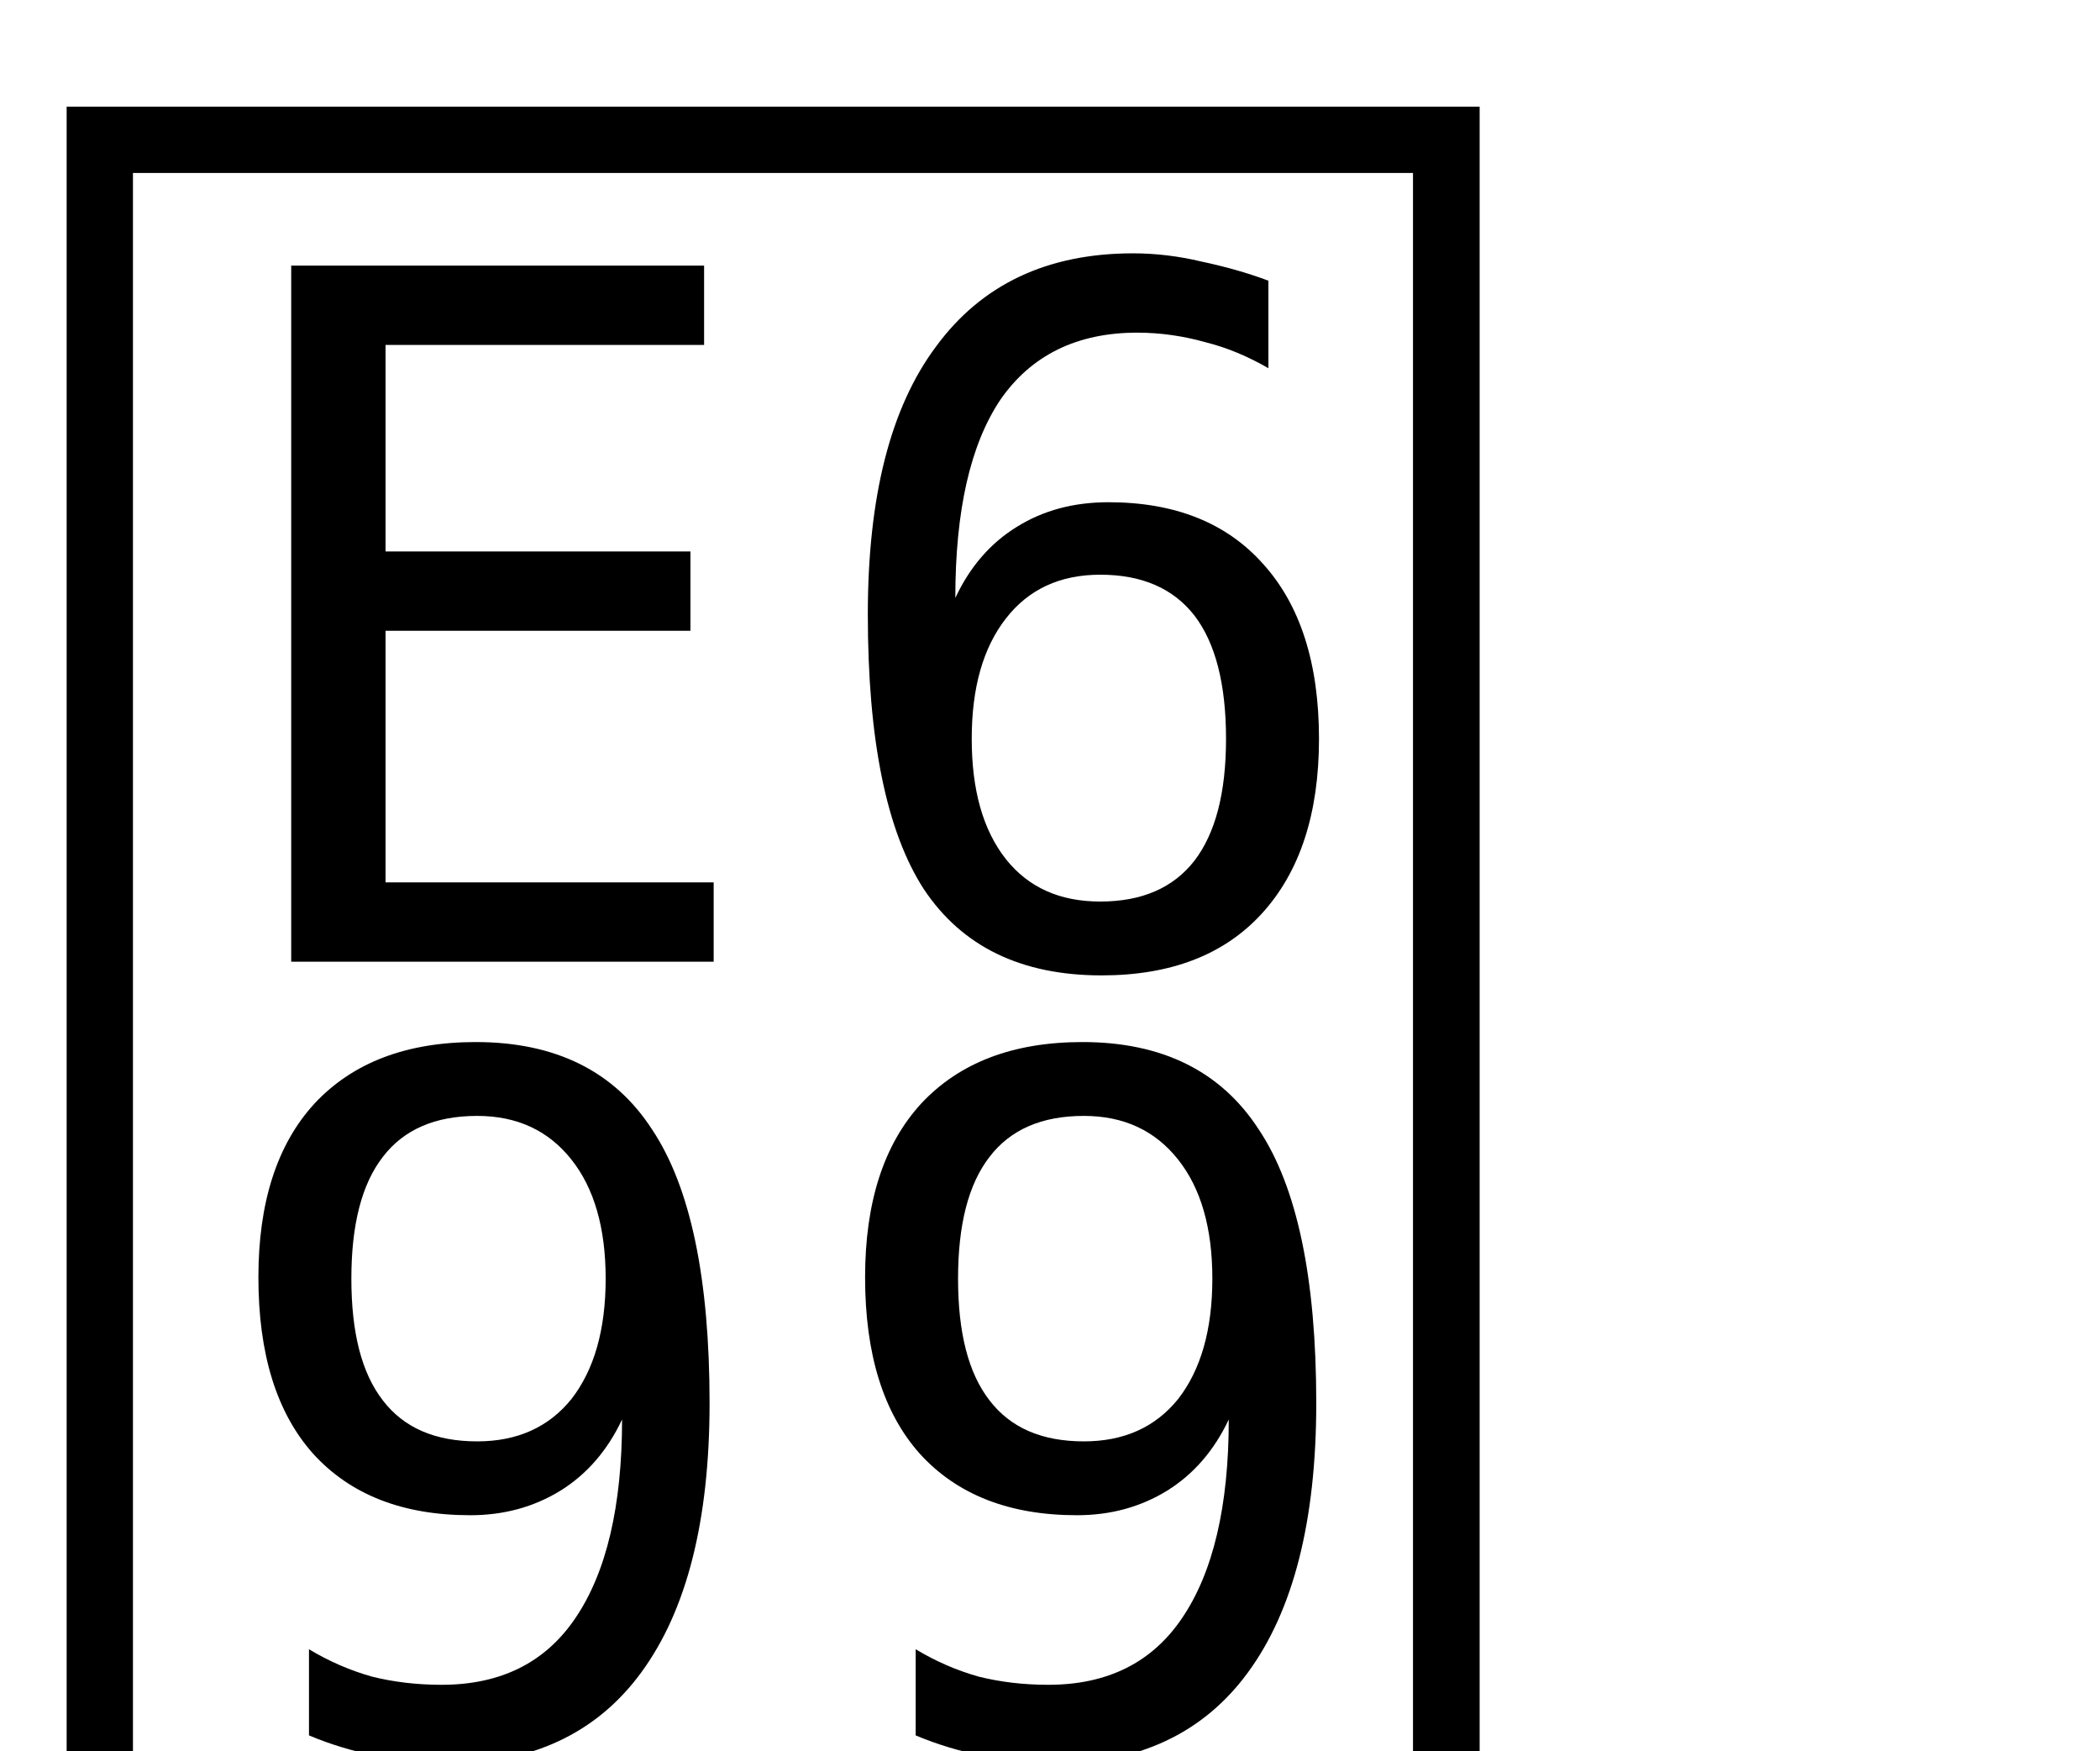
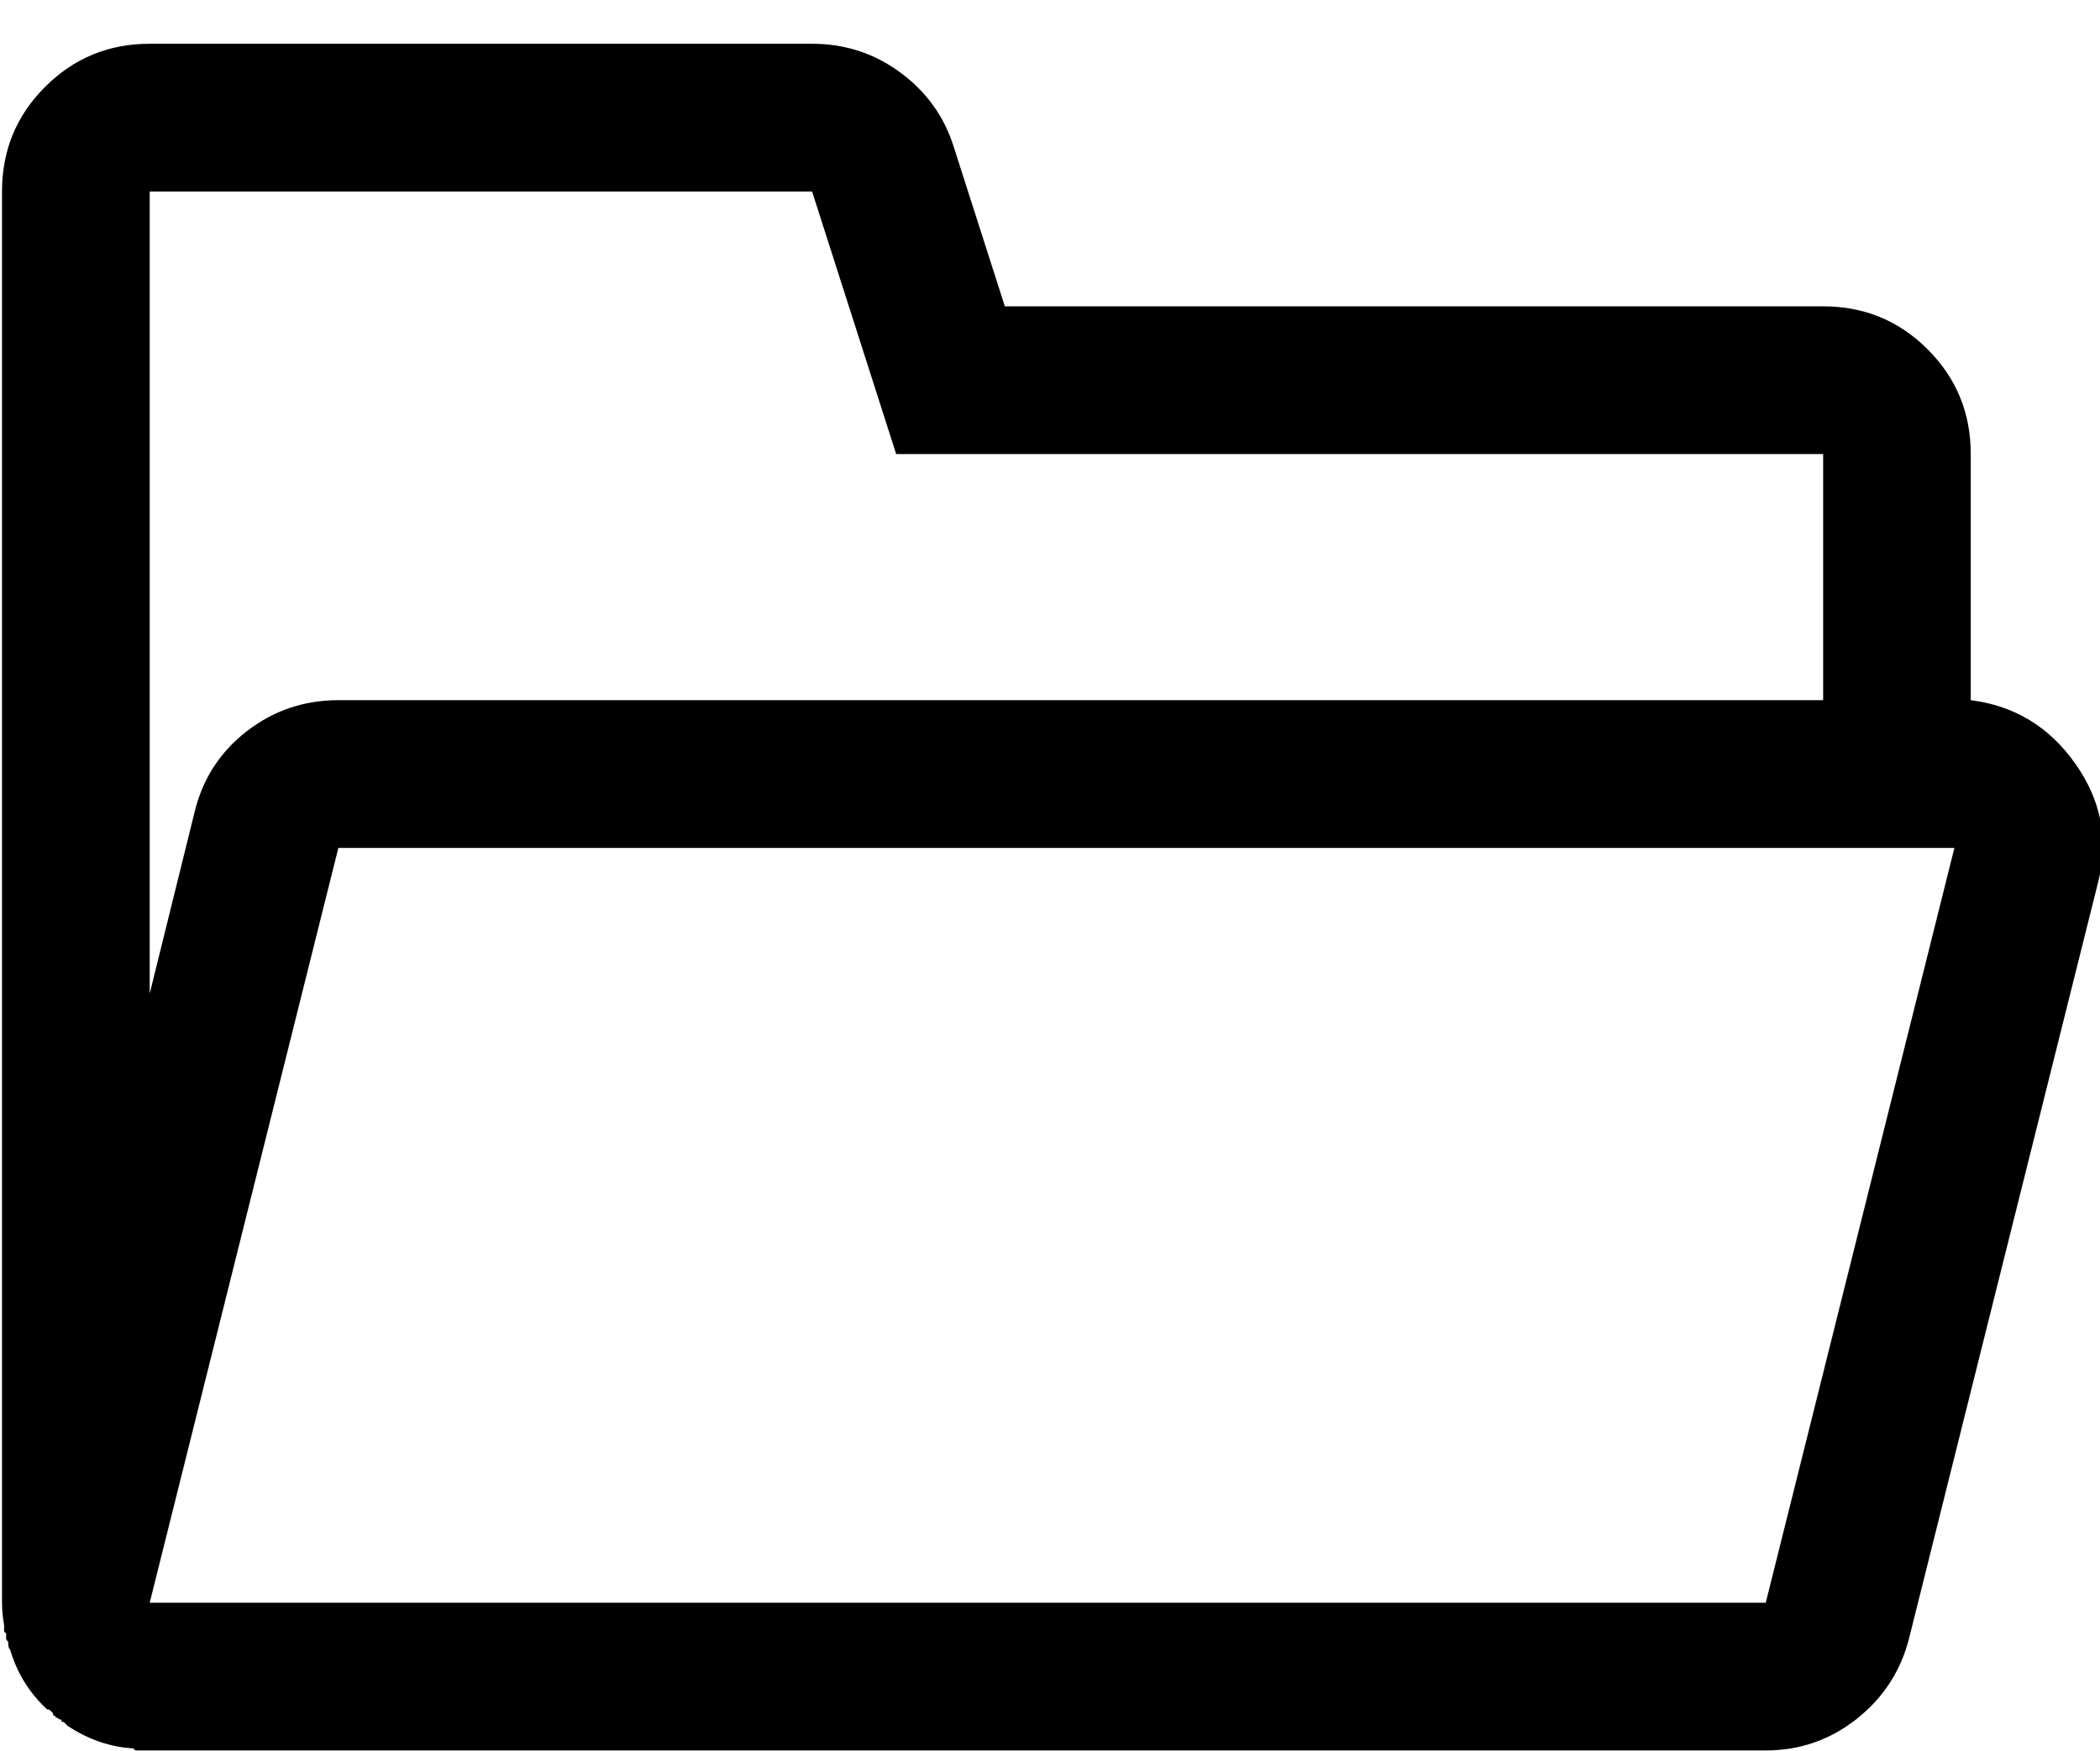
<svg xmlns="http://www.w3.org/2000/svg" width="24px" height="20px" viewBox="0 0 24 20" version="1.1">
-   <g id="Page-1" stroke="none" stroke-width="1" fill="none" fill-rule="evenodd" font-family="anticon" font-size="24" font-weight="400">
-     <g id="top" transform="translate(-1137, -977)" fill="#000000">
+   <g id="Page-1" stroke="none" stroke-width="1" fill="none" fill-rule="evenodd">
+     <g id="top" transform="translate(-1137, -977)" fill="#000000" fill-rule="nonzero">
      <g id="Group-3" transform="translate(894, 960)">
-         <text id="data-projects">
-           <tspan x="243" y="37"></tspan>
-         </text>
+         <path d="M265.523,25 C266.023,25.063 266.422,25.305 266.719,25.727 C267.016,26.148 267.102,26.602 266.977,27.086 L264.82,35.711 C264.727,36.086 264.527,36.395 264.223,36.637 C263.918,36.879 263.57,37 263.18,37 L244.547,37 L244.523,36.977 C244.258,36.961 244.008,36.875 243.773,36.719 L243.738,36.684 C243.73,36.676 243.719,36.672 243.703,36.672 L243.703,36.648 C243.688,36.648 243.676,36.645 243.668,36.637 C243.66,36.629 243.652,36.625 243.645,36.625 C243.637,36.625 243.633,36.621 243.633,36.613 C243.633,36.605 243.625,36.602 243.609,36.602 C243.609,36.586 243.605,36.574 243.598,36.566 L243.574,36.543 C243.566,36.535 243.555,36.531 243.539,36.531 C243.336,36.344 243.195,36.117 243.117,35.852 C243.102,35.836 243.094,35.813 243.094,35.781 L243.094,35.758 L243.082,35.746 C243.074,35.738 243.07,35.73 243.07,35.723 L243.07,35.664 L243.047,35.641 L243.047,35.57 C243.031,35.477 243.023,35.391 243.023,35.312 L243.023,19.188 C243.023,18.719 243.187,18.32 243.516,17.992 C243.844,17.664 244.242,17.5 244.711,17.5 L252.281,17.5 C252.656,17.5 252.992,17.609 253.289,17.828 C253.586,18.047 253.789,18.328 253.898,18.672 L254.484,20.5 L263.836,20.5 C264.305,20.5 264.703,20.664 265.031,20.992 C265.359,21.32 265.523,21.719 265.523,22.188 L265.523,25 Z M244.711,19.188 L244.711,28.352 L245.227,26.266 C245.32,25.891 245.52,25.586 245.824,25.352 C246.129,25.117 246.477,25 246.867,25 L263.836,25 L263.836,22.188 L253.242,22.188 L252.281,19.188 L244.711,19.188 Z M263.18,35.312 L265.336,26.688 L246.867,26.688 L244.711,35.312 L263.18,35.312 Z" id="data-projects" />
      </g>
    </g>
  </g>
</svg>
